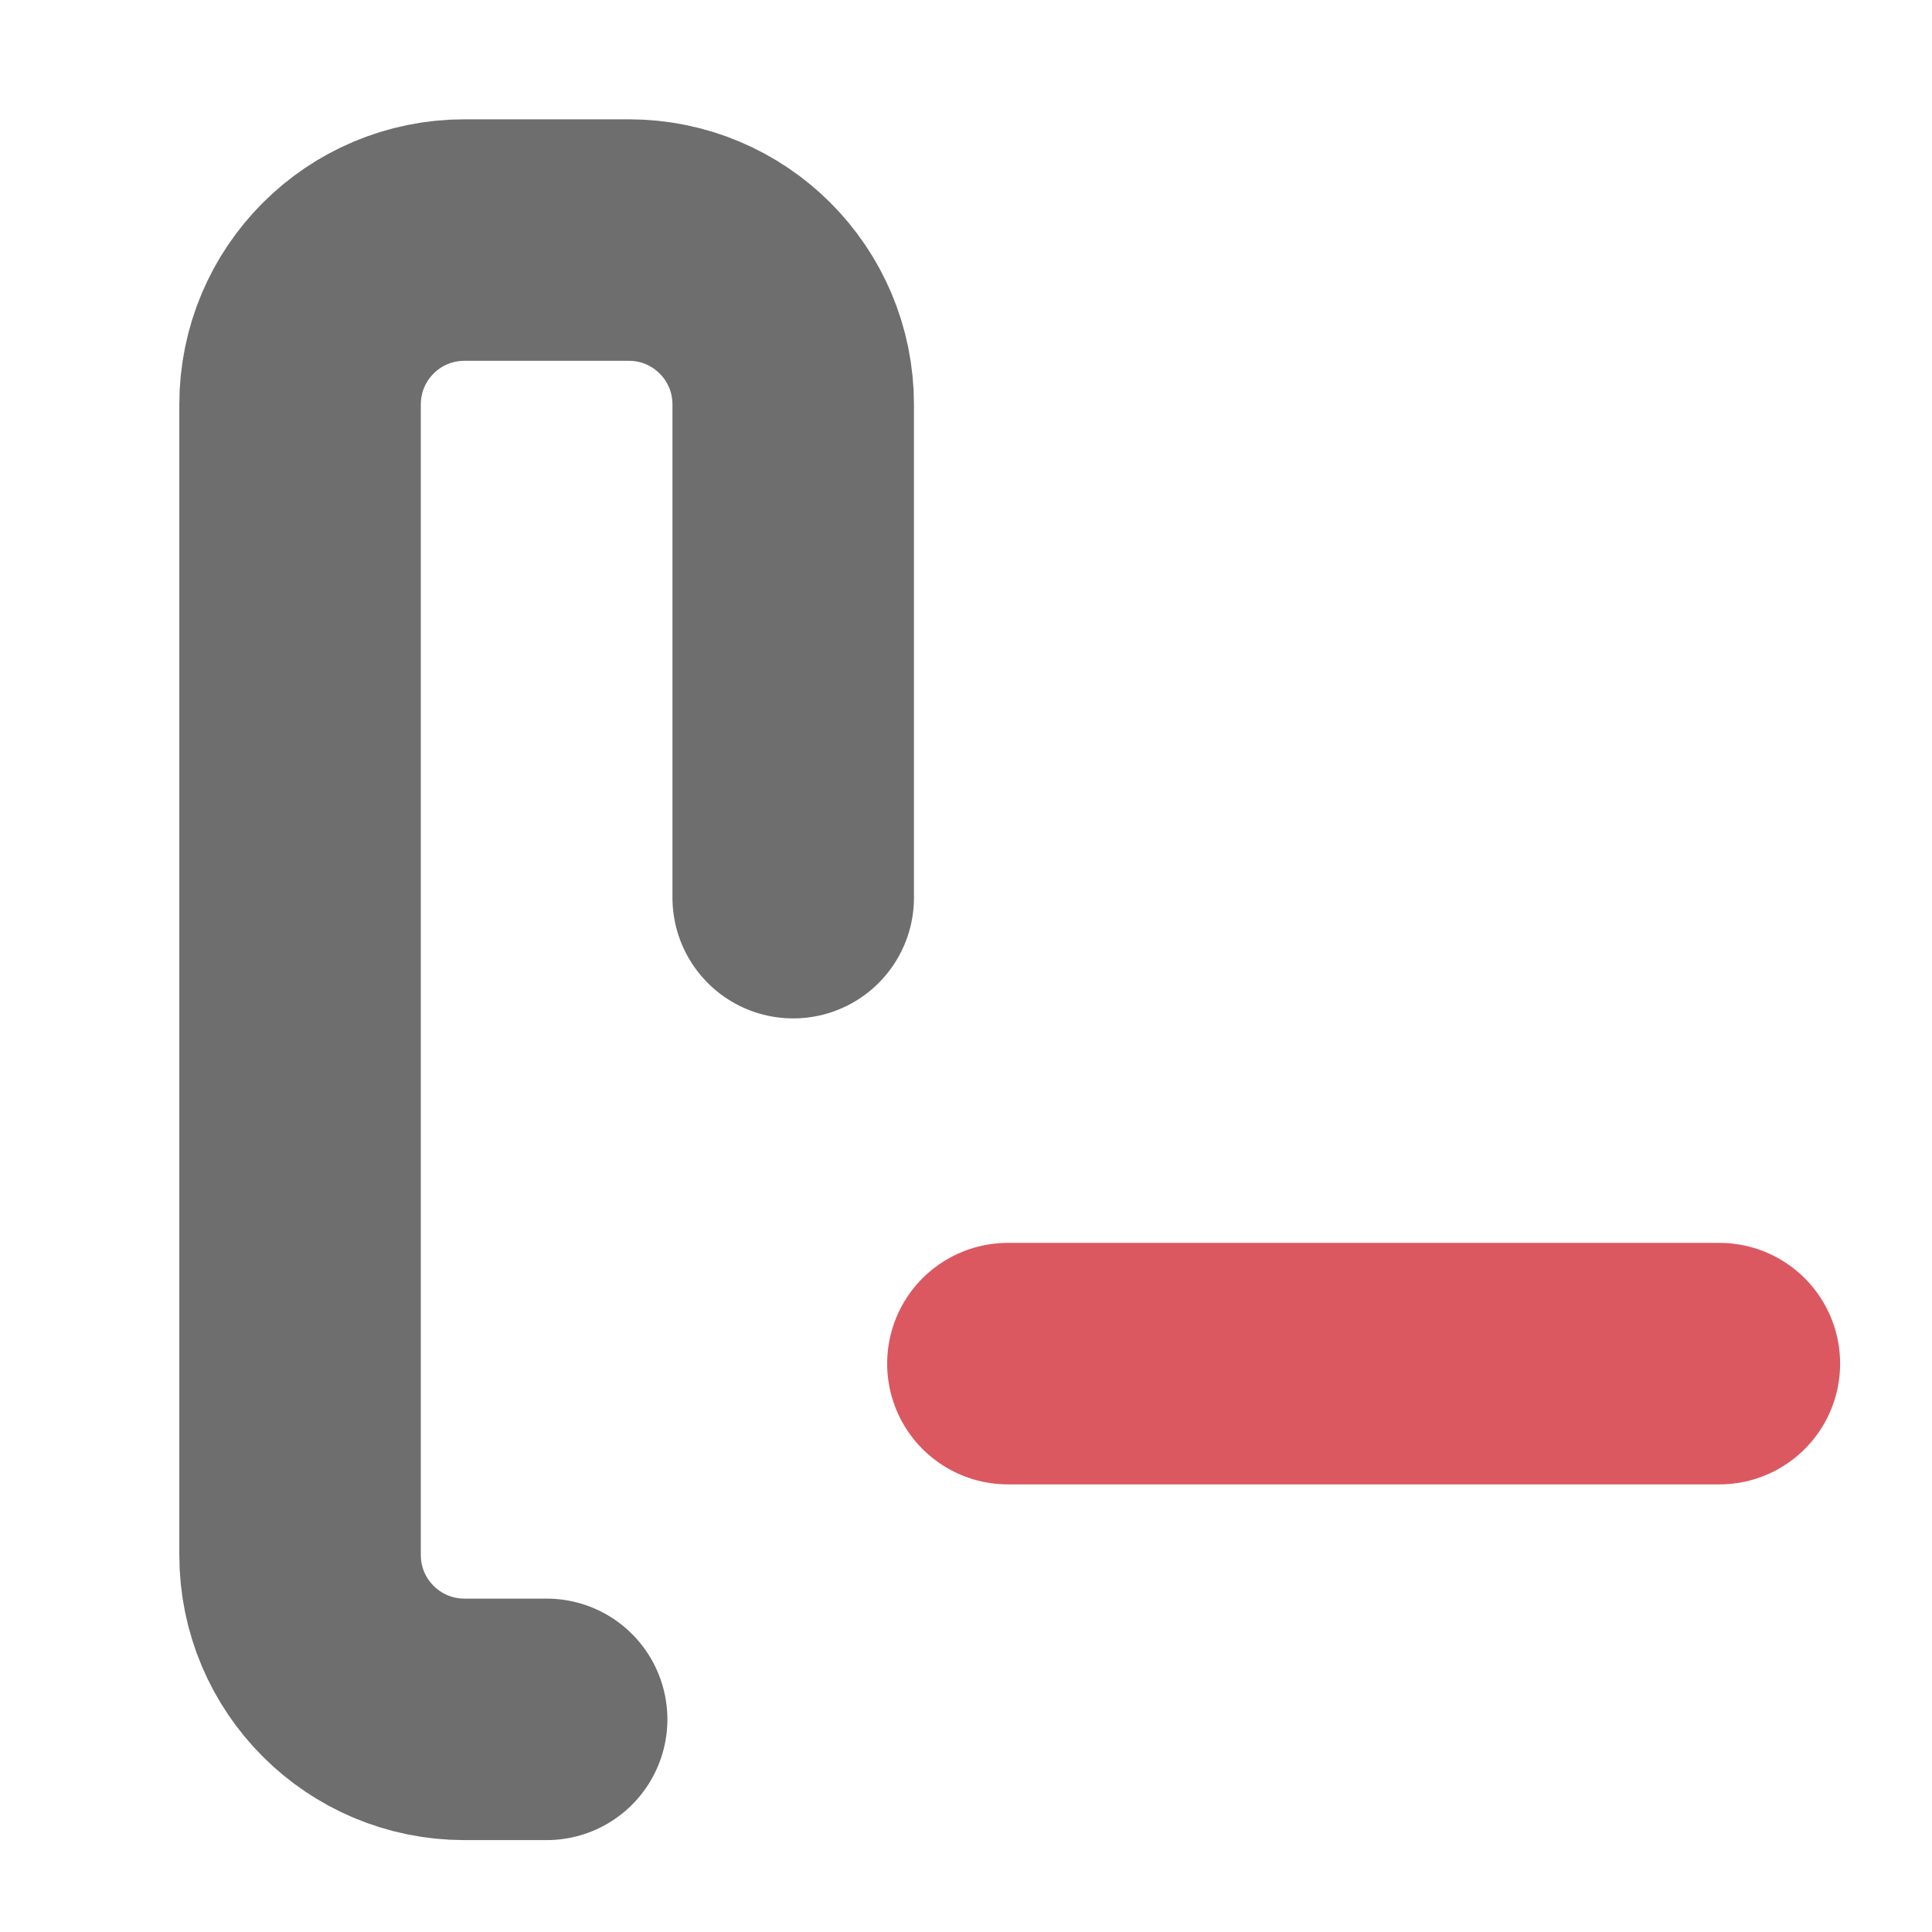
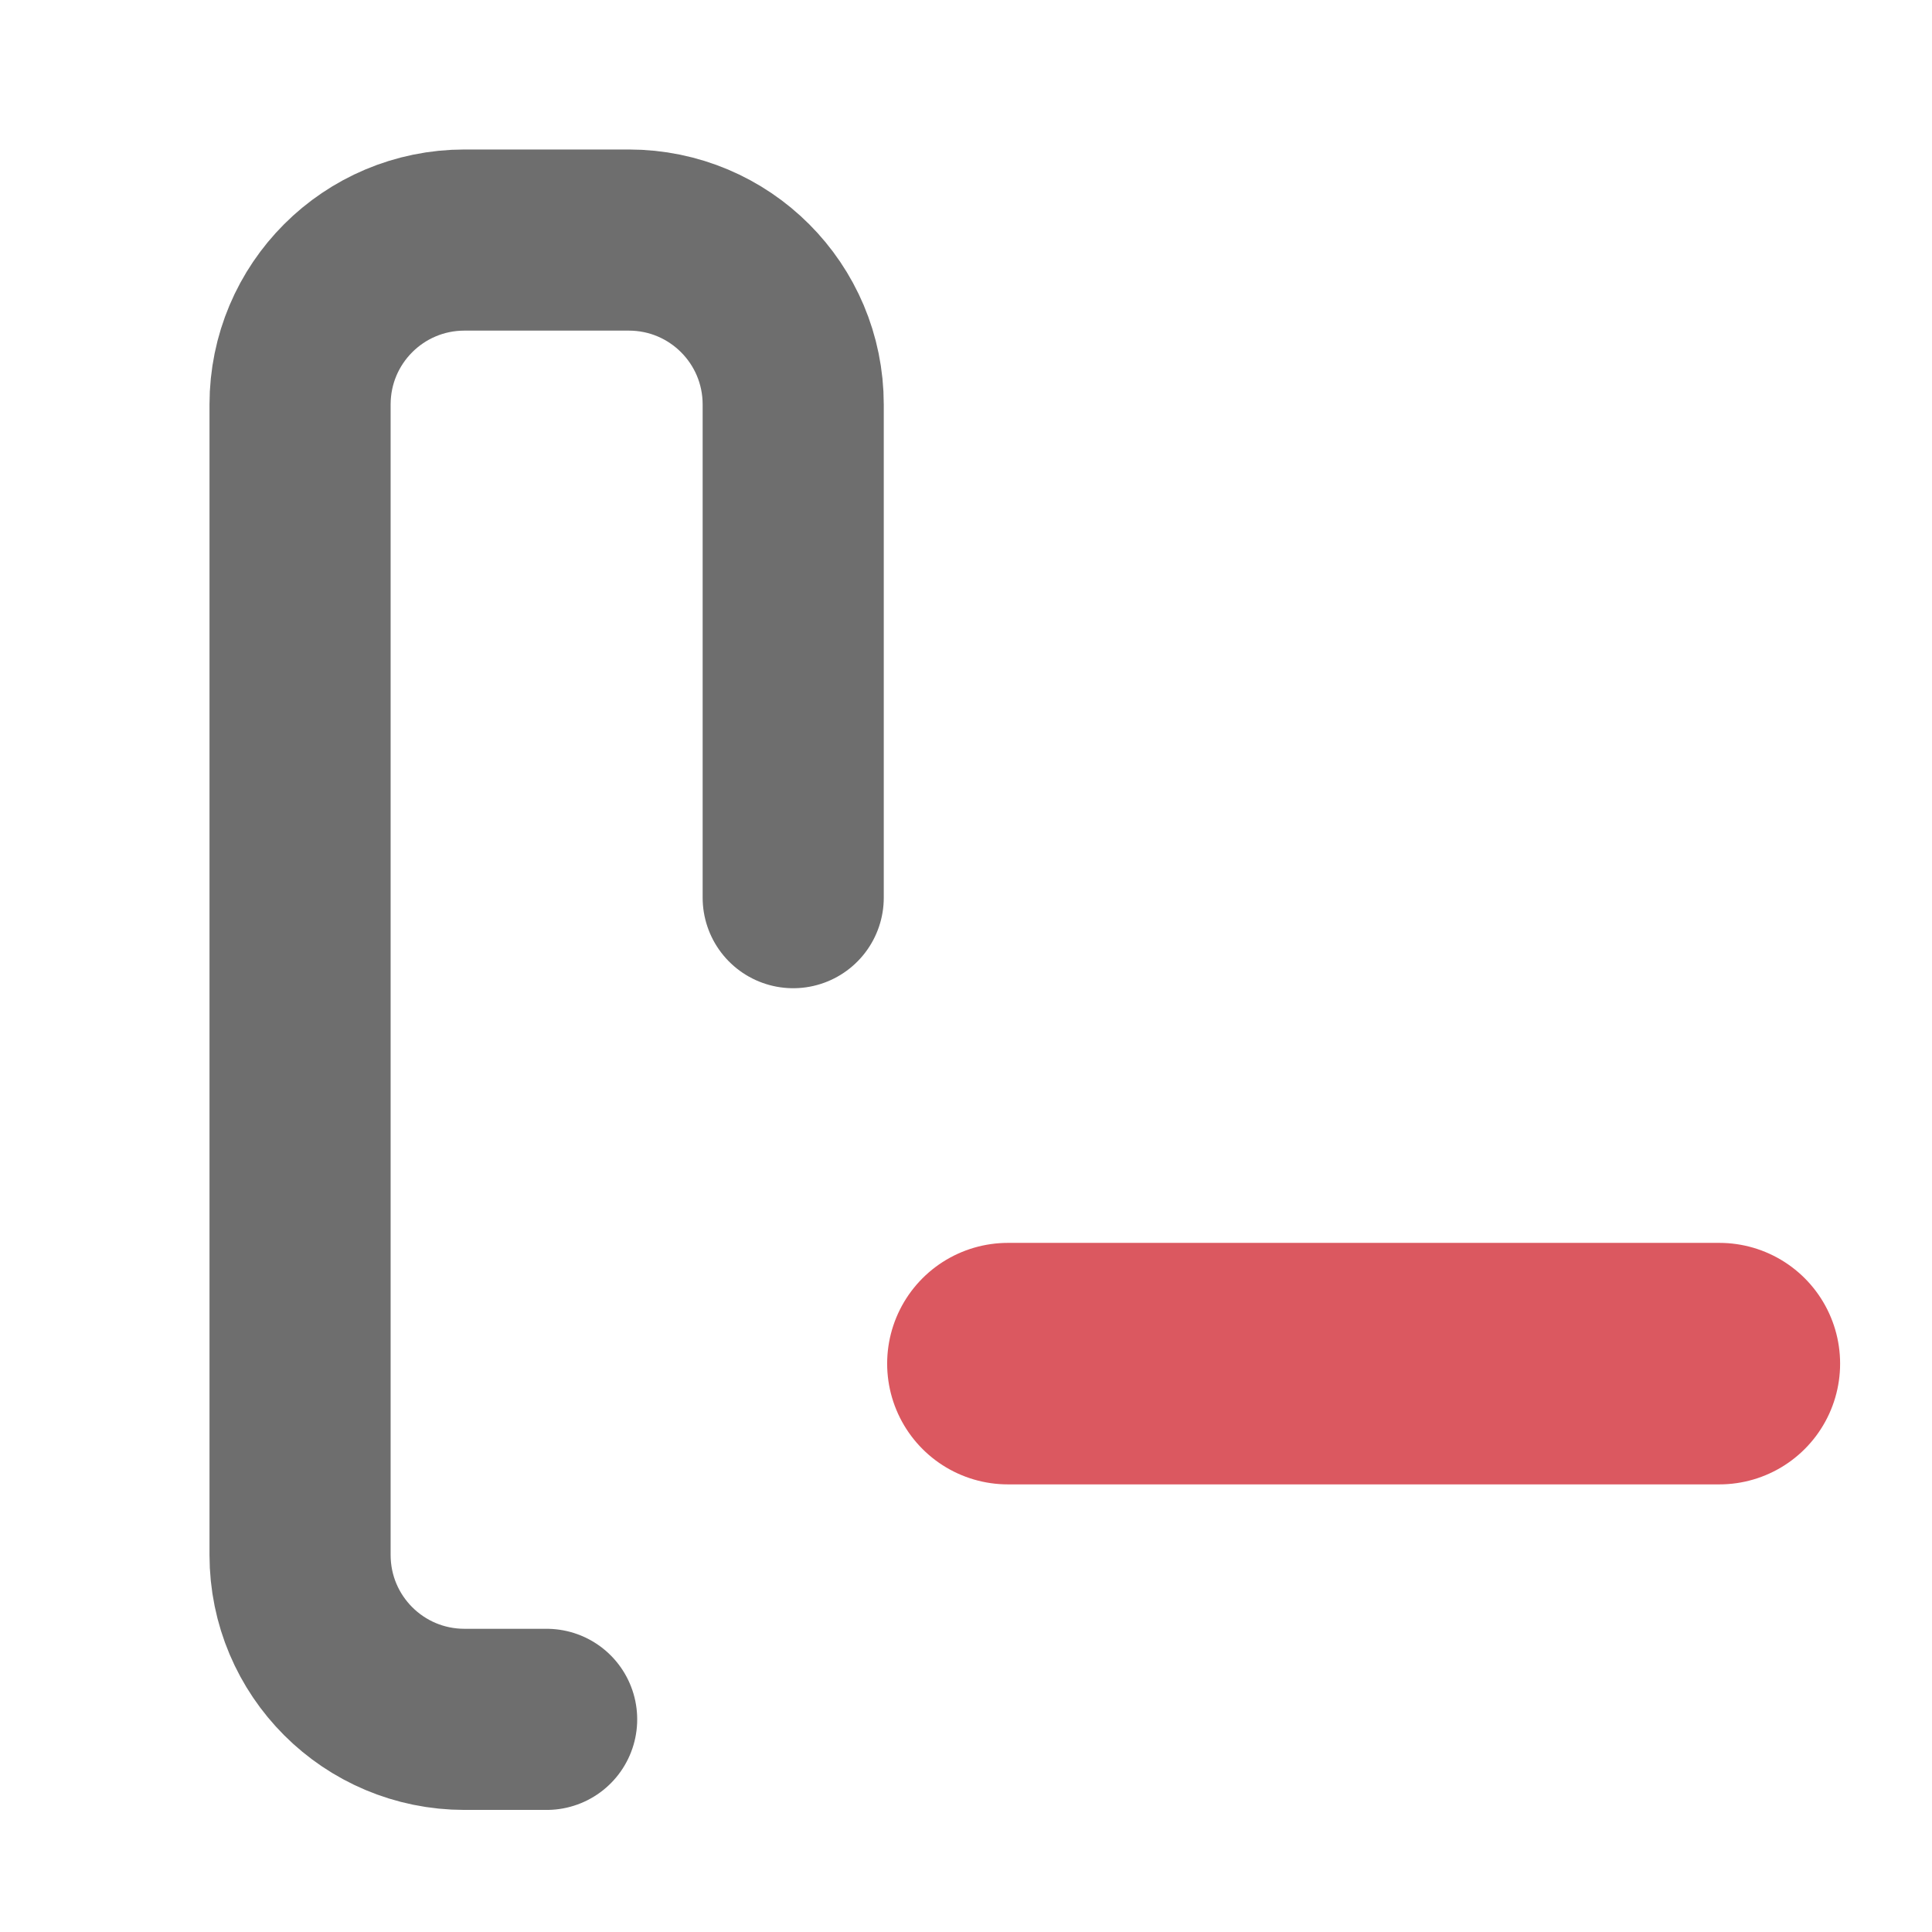
<svg xmlns="http://www.w3.org/2000/svg" width="16" height="16" viewBox="0 0 16 16" fill="none">
  <style type="text/css">
        .st0{
        stroke:#6E6E6E;
-         stroke-width:2px;
+         stroke-width:1.5px;
        stroke-linecap:round;
        stroke-linejoin:round;
        }
        .st1{
        stroke:#DB5860;
        stroke-width:2px;
        stroke-linecap:round;
        }
    </style>
  <path class="st0" d="M 4.527 14.239 L 3.847 14.239 C 3.094 14.239 2.485 13.63 2.485 12.877 L 2.485 3.35 C 2.485 2.597 3.094 1.988 3.847 1.988 L 5.207 1.988 C 5.96 1.988 6.569 2.597 6.569 3.35 L 6.569 7.434" />
  <line class="st1" x1="8.347" y1="11.293" x2="14.239" y2="11.293" />
</svg>
